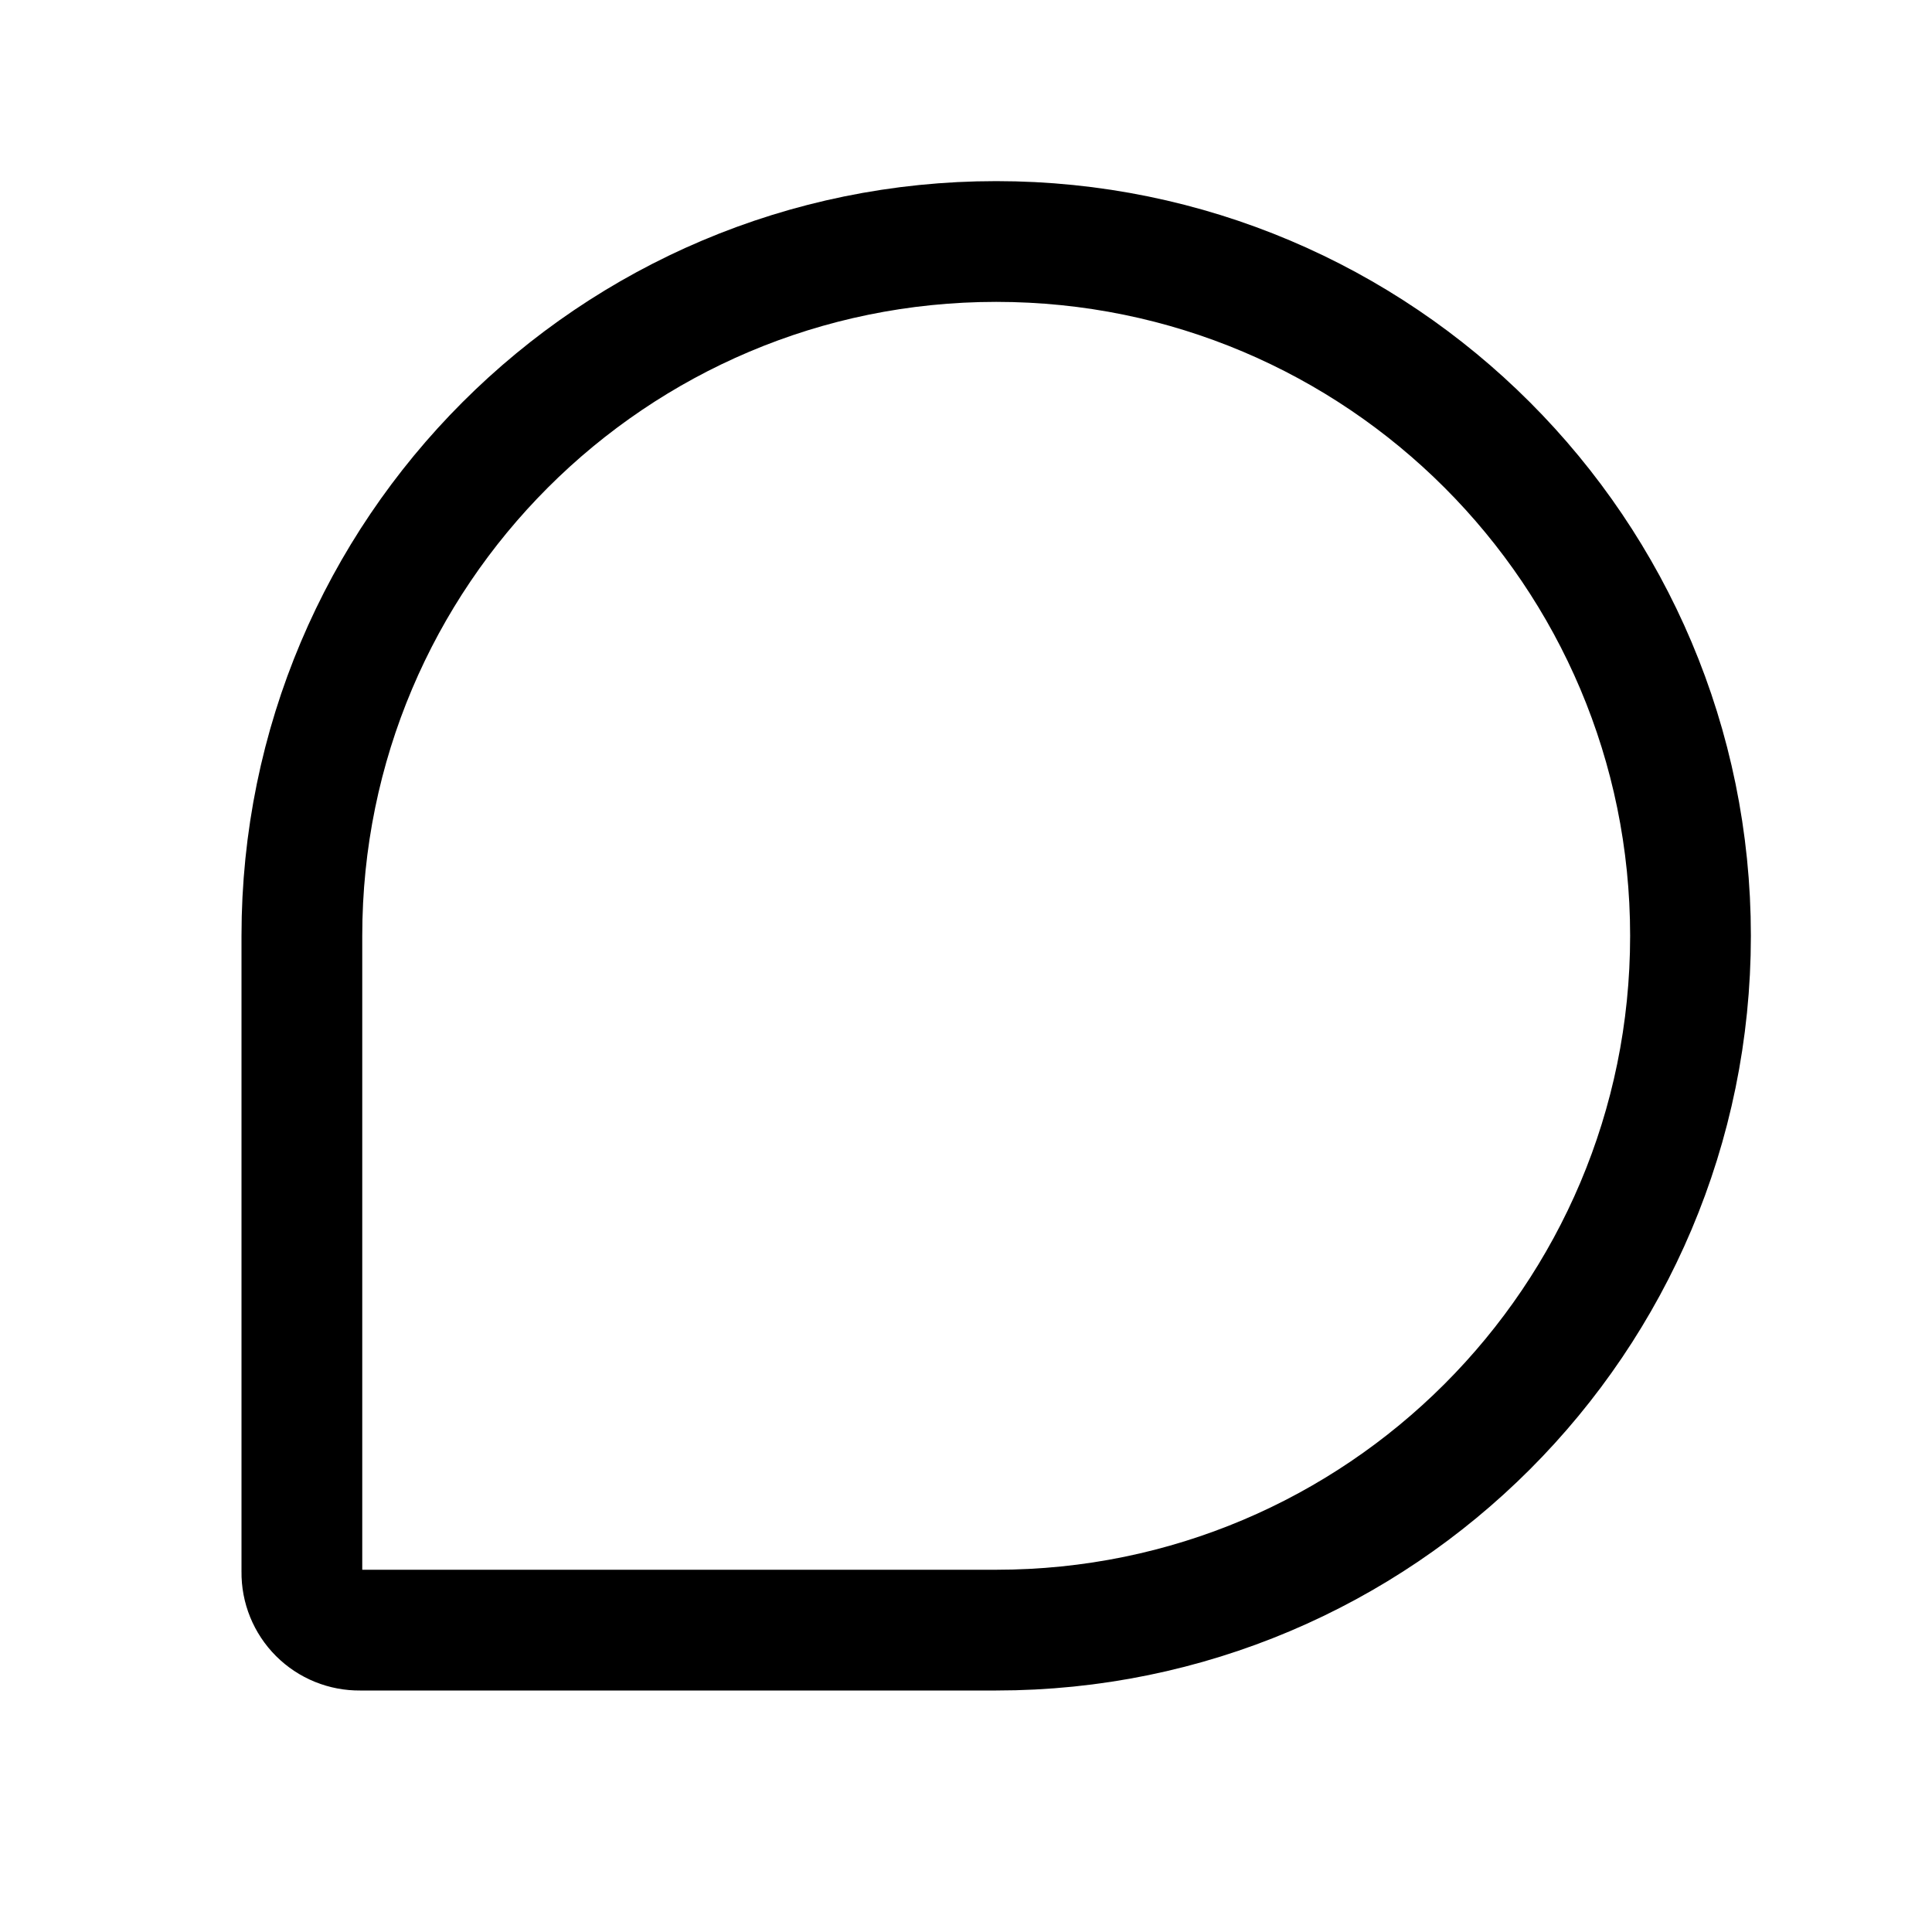
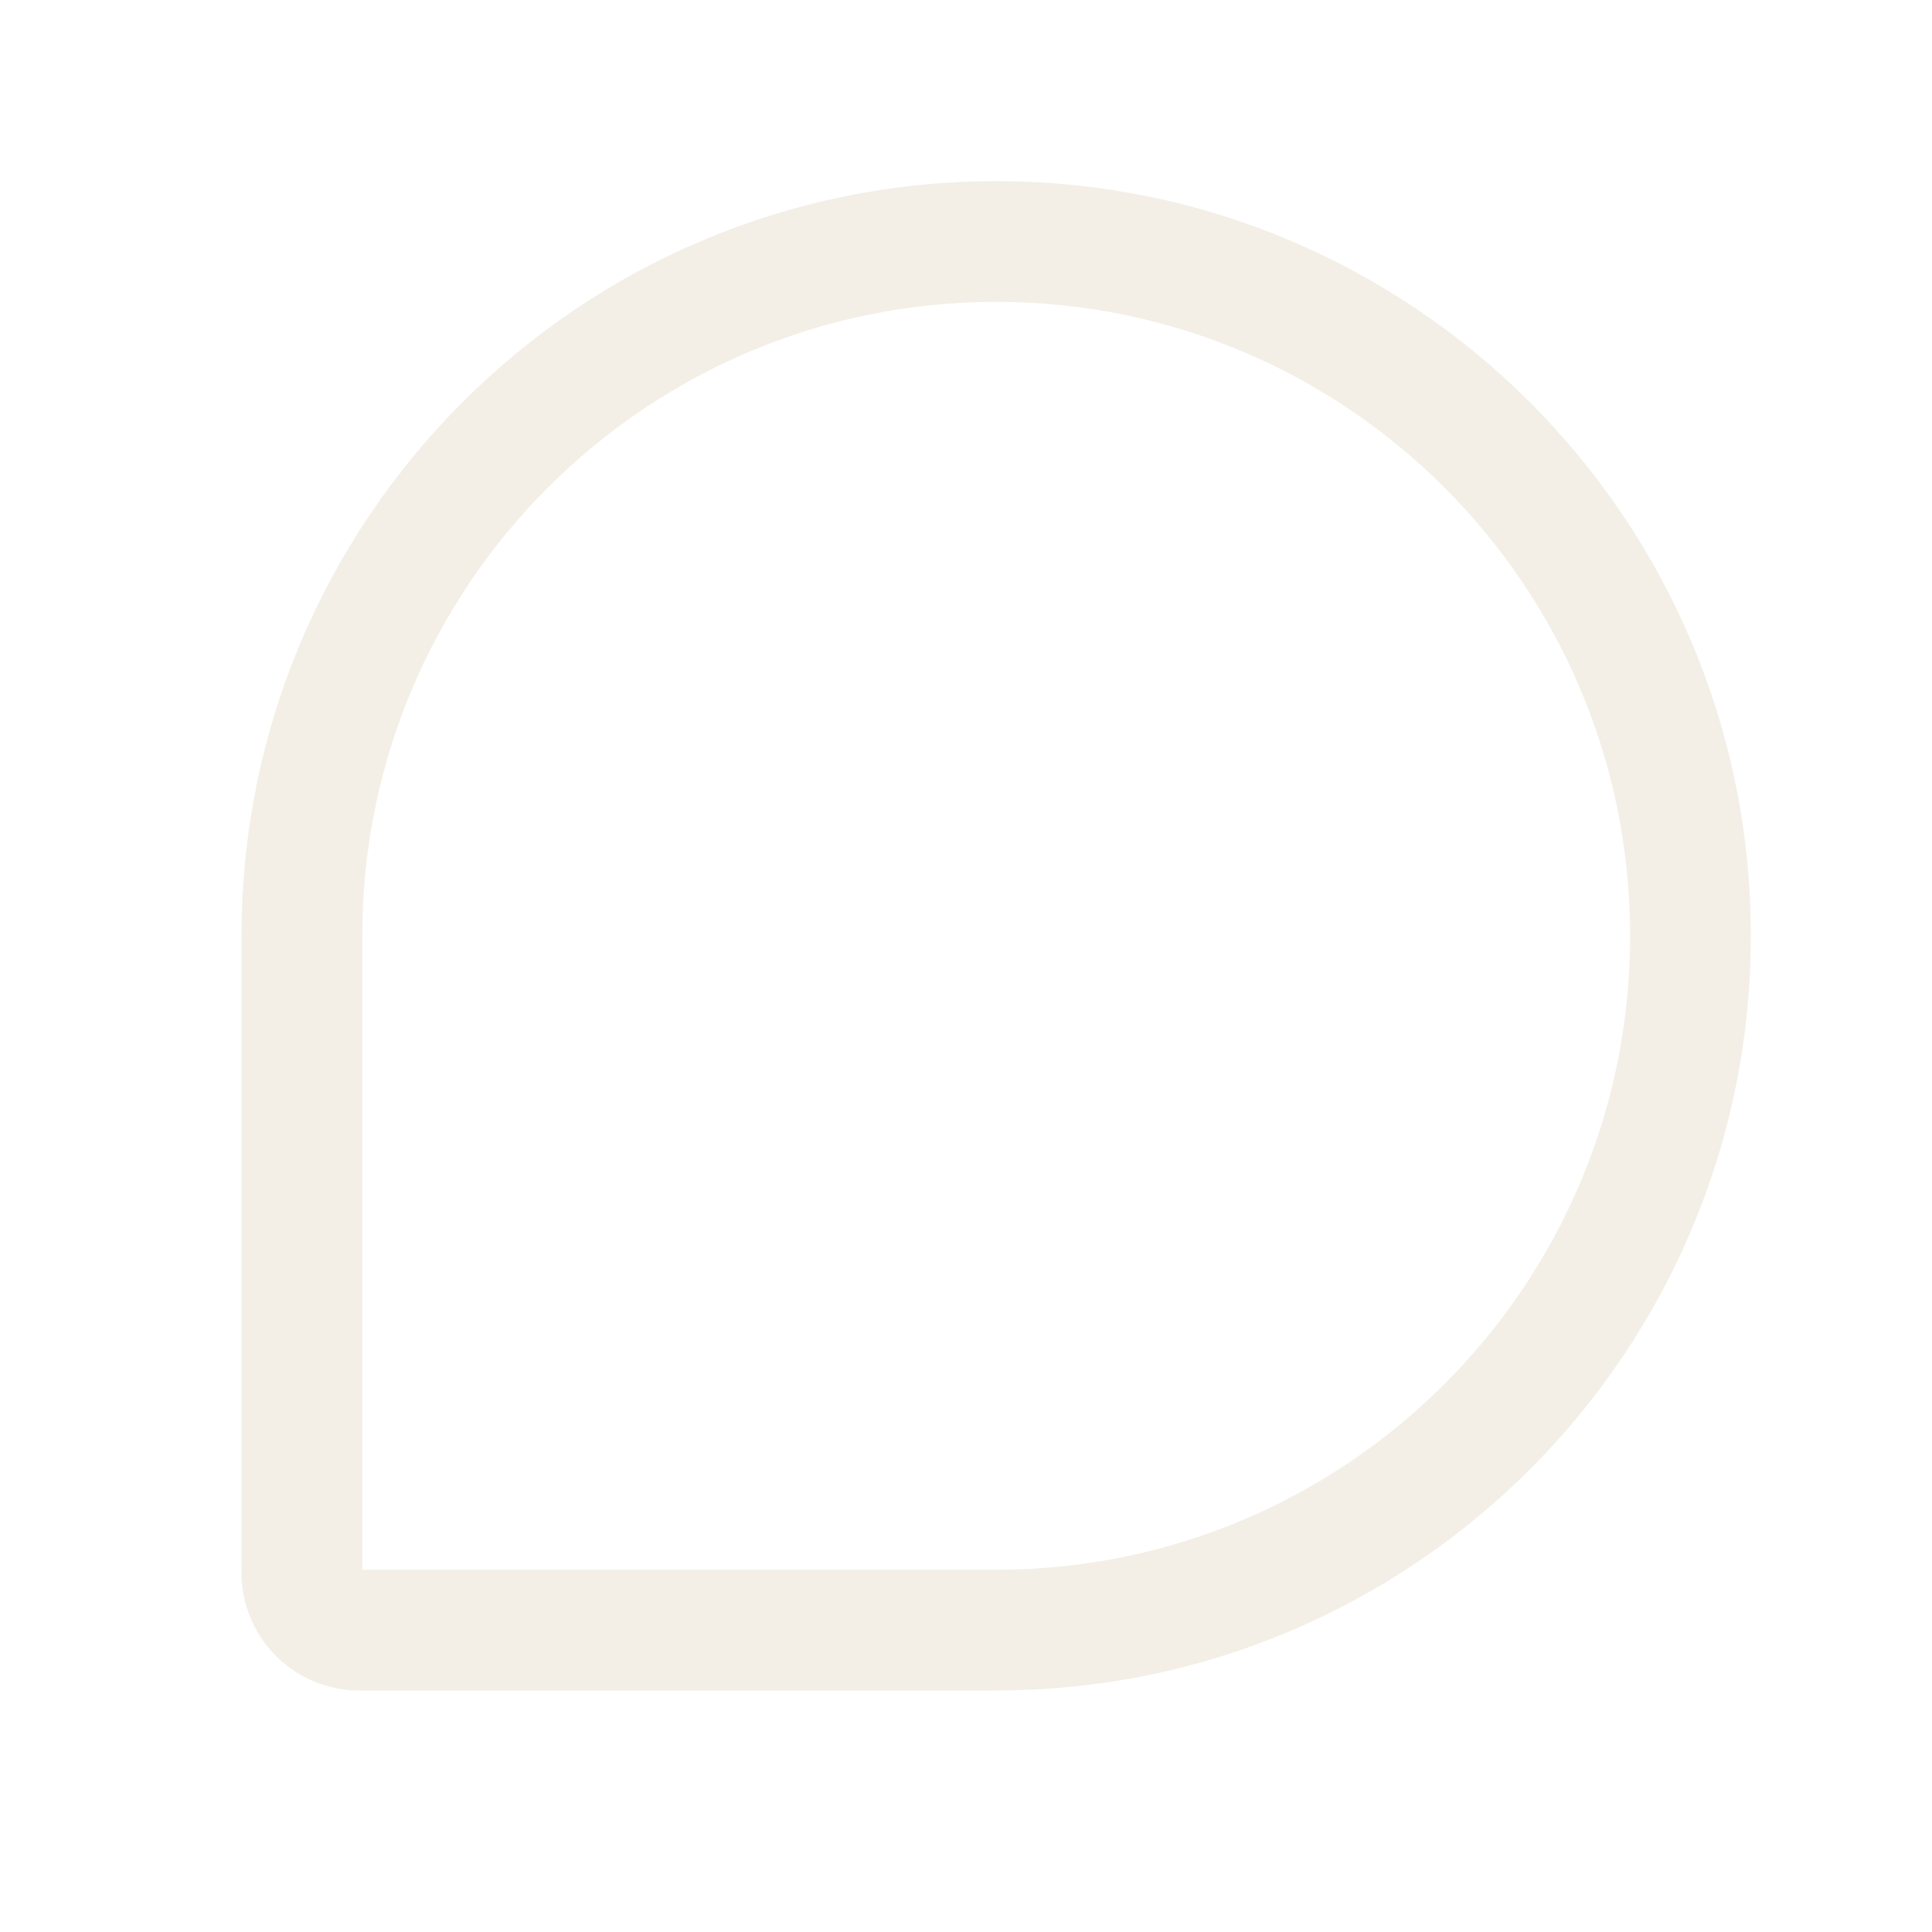
- <svg xmlns="http://www.w3.org/2000/svg" width="192" height="192" fill="#000000" viewBox="0 0 256 256">
+ <svg xmlns="http://www.w3.org/2000/svg" width="192" height="192" fill="#F3EFE6" viewBox="0 0 256 256">
  <rect width="256" height="256" fill="none" />
-   <path d="M132,216H47.7a7.6,7.6,0,0,1-7.7-7.7V124a92,92,0,0,1,92-92h0a92,92,0,0,1,92,92h0A92,92,0,0,1,132,216Z" fill="none" stroke="#000000" stroke-linecap="round" stroke-linejoin="round" stroke-width="16" />
+   <path d="M132,216H47.7a7.6,7.6,0,0,1-7.7-7.7V124a92,92,0,0,1,92-92h0a92,92,0,0,1,92,92h0A92,92,0,0,1,132,216Z" fill="none" stroke="#F3EFE6" stroke-linecap="round" stroke-linejoin="round" stroke-width="16" />
</svg>
